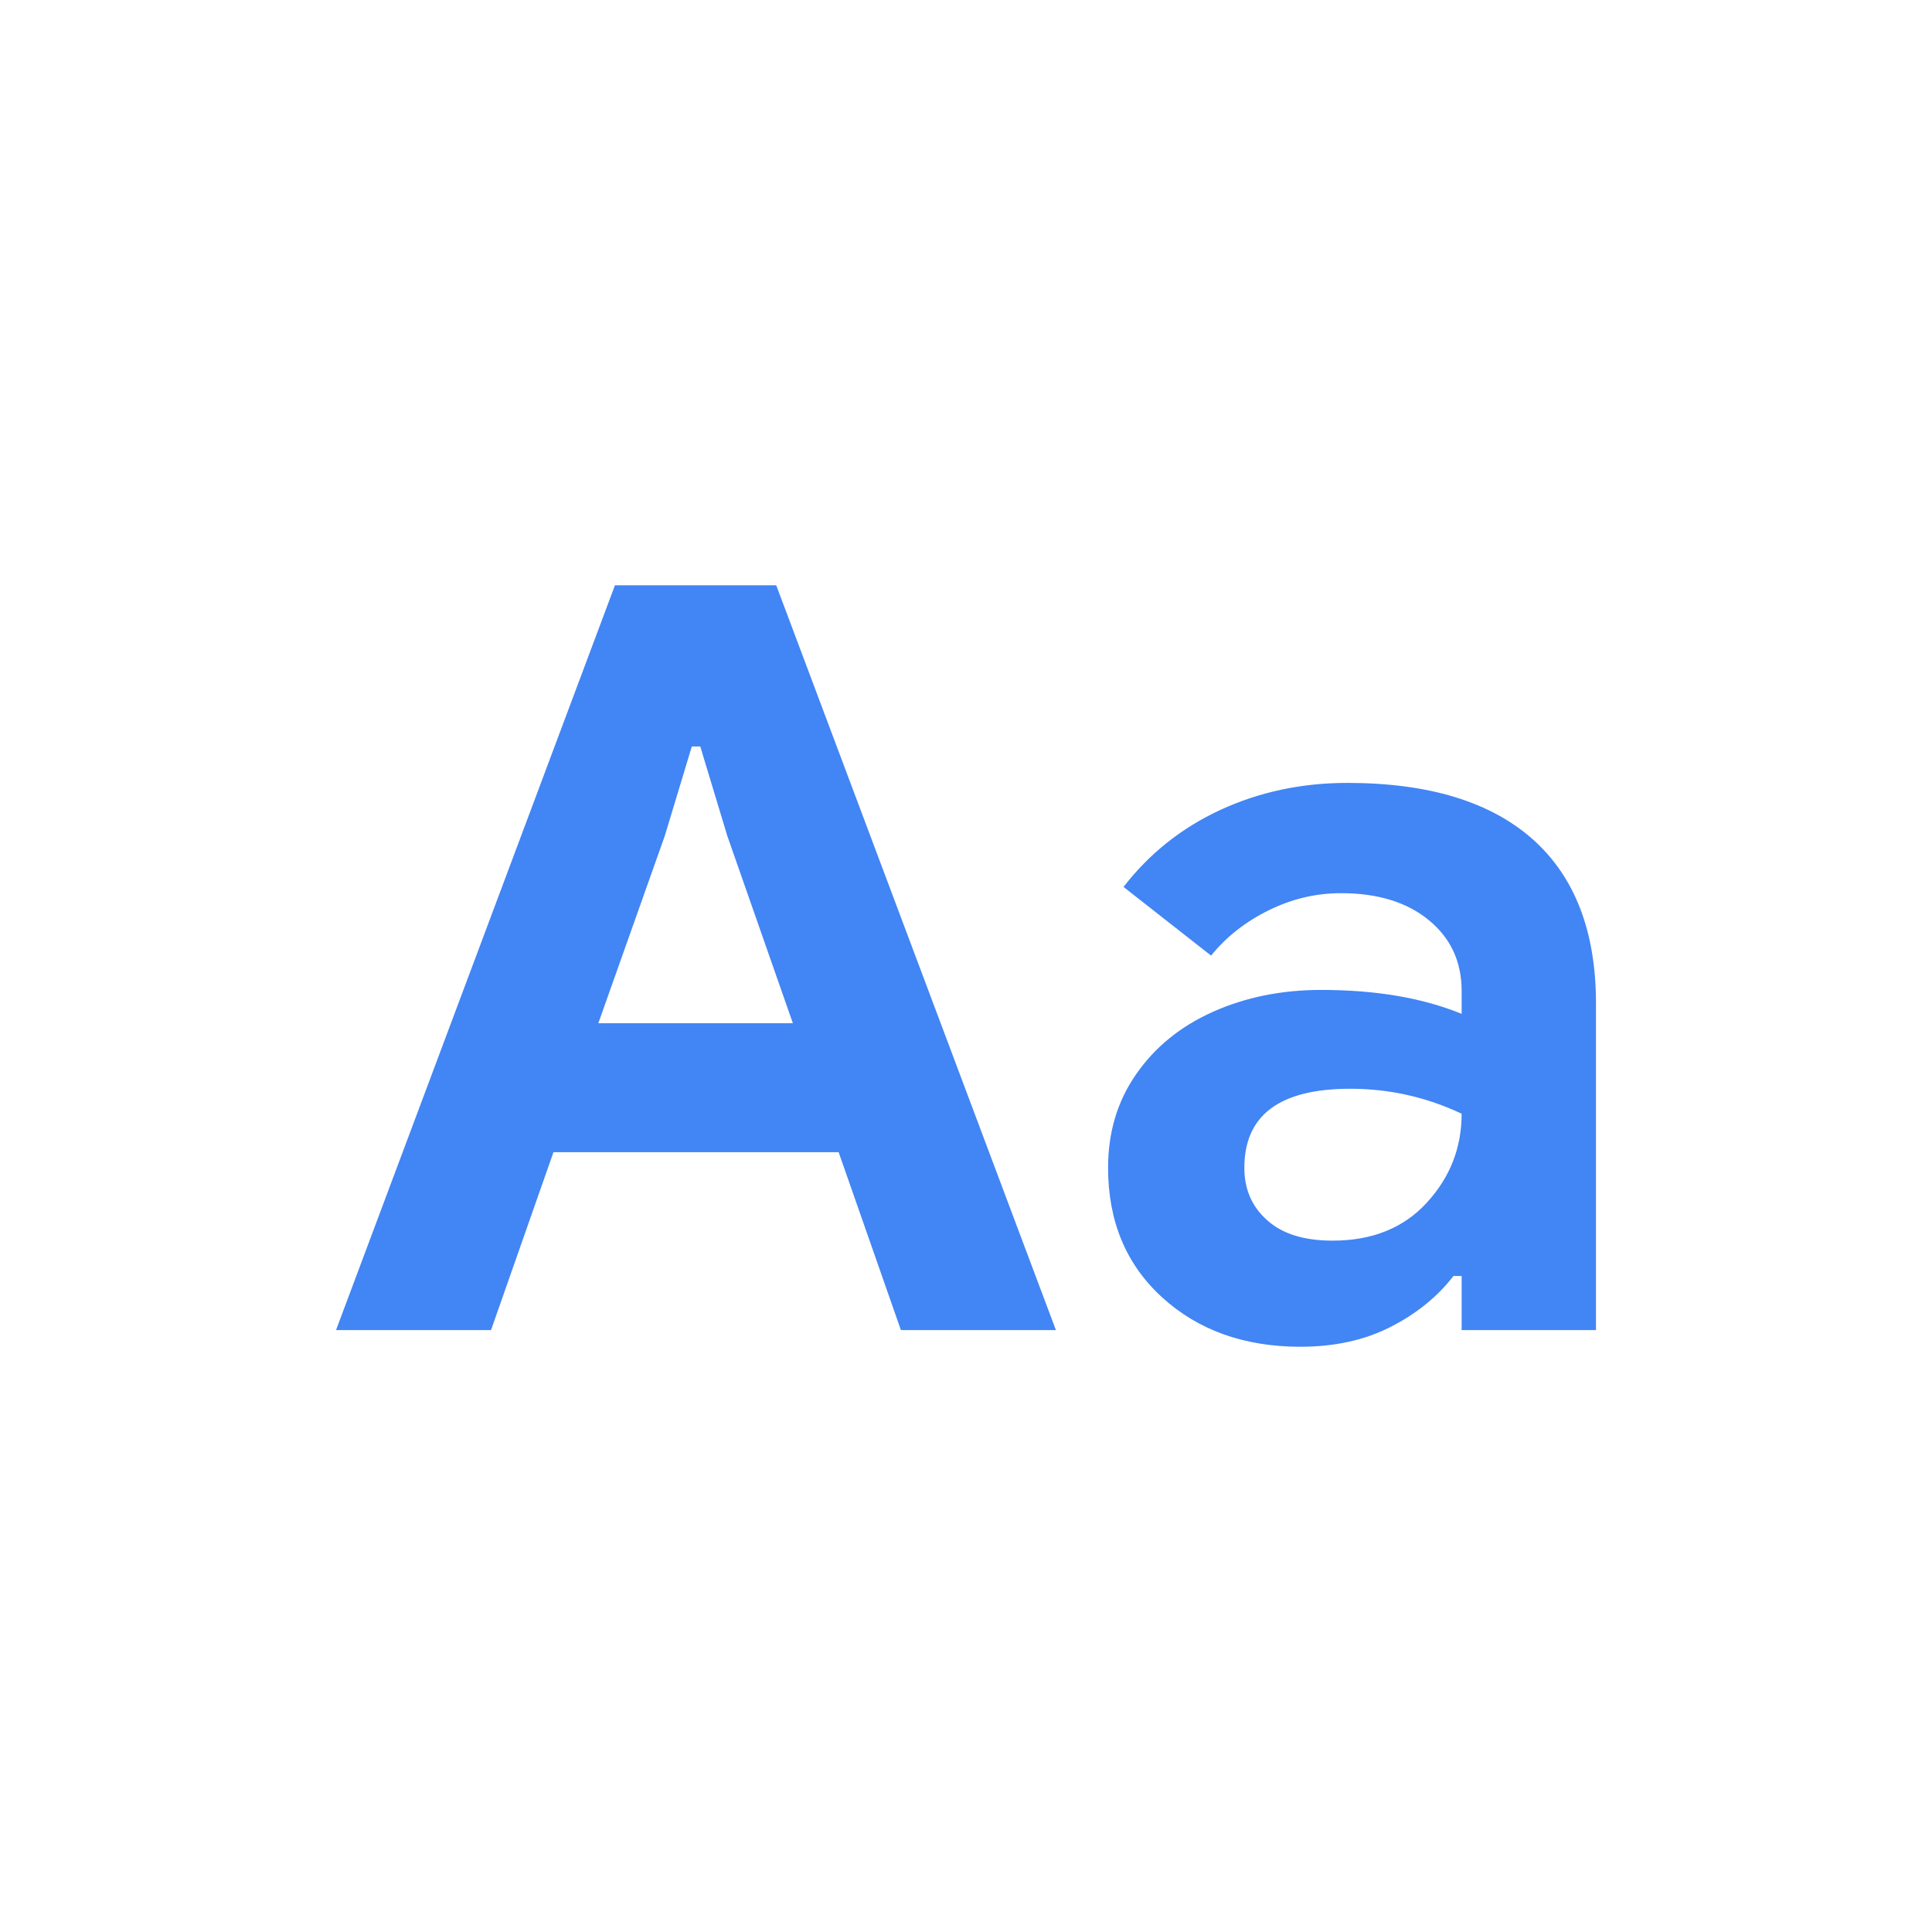
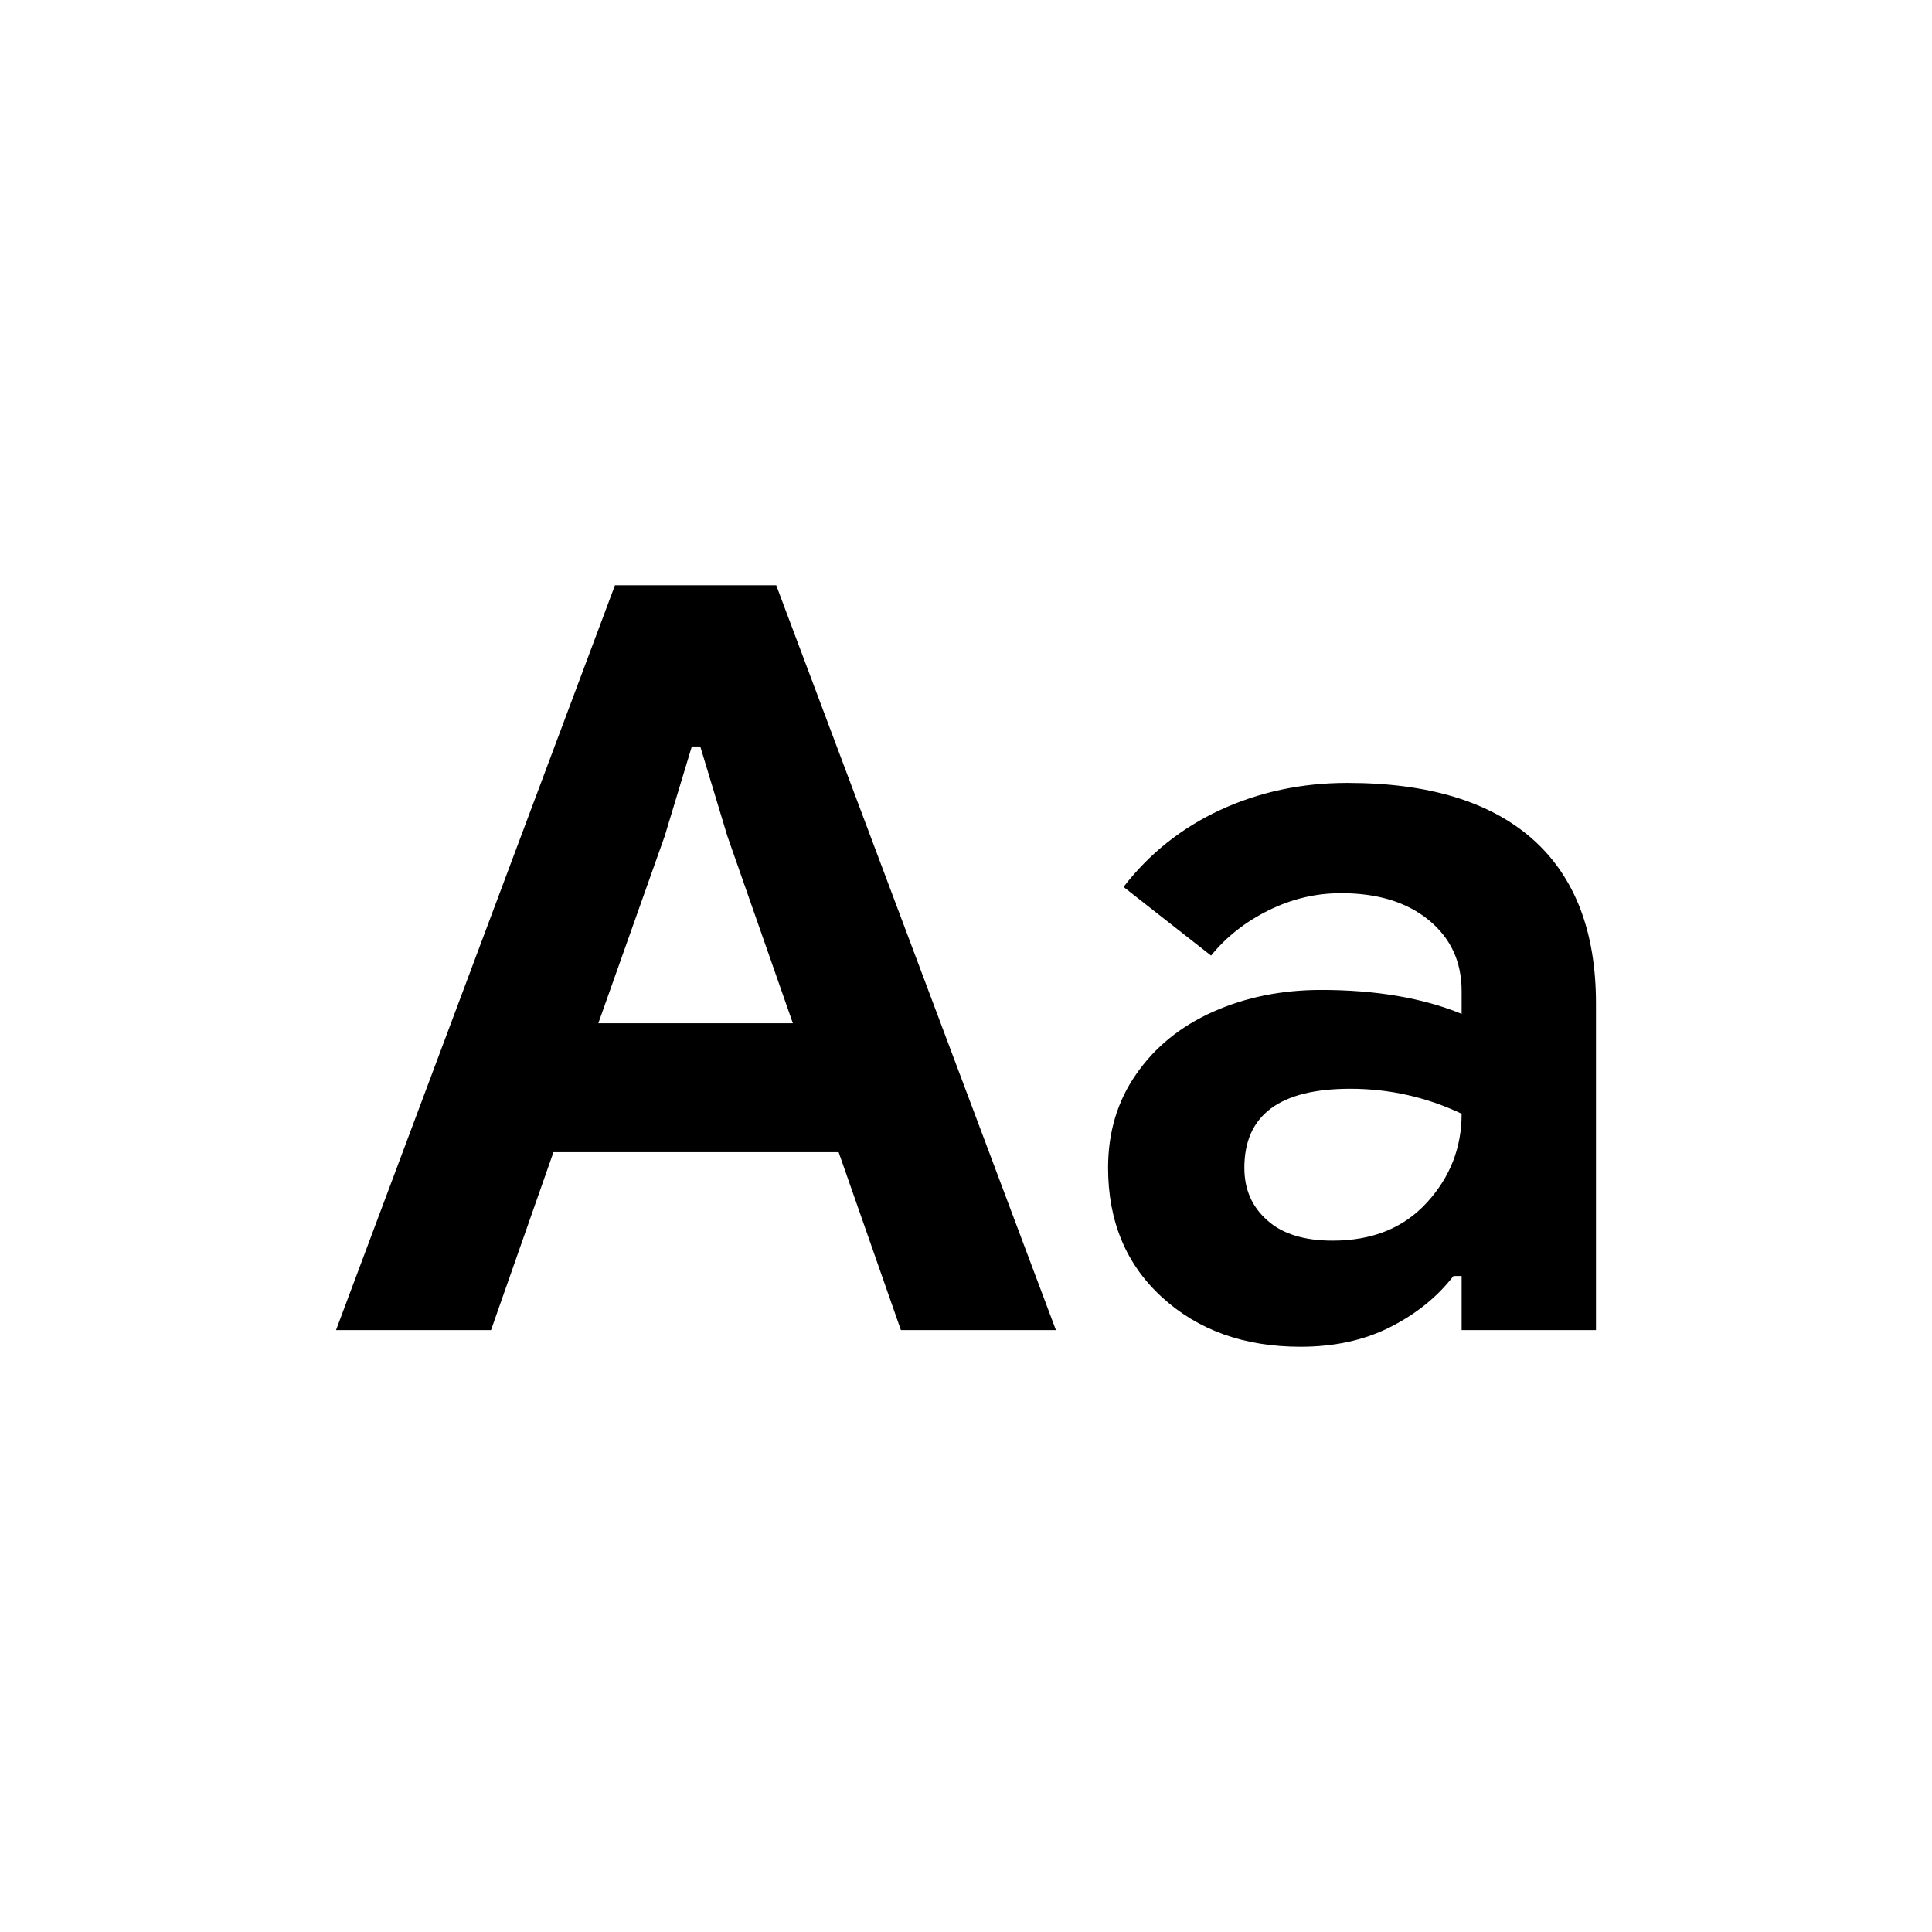
<svg xmlns="http://www.w3.org/2000/svg" width="16px" height="16px" viewBox="1.5 1.5 13 13" version="1.1">
  <g id="type-icon-string" stroke="none" stroke-width="1" fill="none" fill-rule="evenodd">
-     <path d="M4.804,10.45 L5.224,9.253 L7.143,9.253 L7.562,10.45 L8.605,10.45 L6.723,5.438 L5.638,5.438 L3.761,10.45 L4.804,10.45 Z M6.835,8.385 L5.526,8.385 L5.973,7.125 L6.155,6.523 L6.212,6.523 L6.394,7.125 L6.835,8.385 Z M10.251,10.562 C10.479,10.562 10.681,10.518 10.856,10.429 C11.031,10.34 11.172,10.226 11.28,10.086 L11.28,10.086 L11.335,10.086 L11.335,10.45 L12.239,10.45 L12.239,8.252 C12.239,7.767 12.096,7.398 11.812,7.146 C11.527,6.894 11.111,6.768 10.566,6.768 C10.258,6.768 9.973,6.829 9.711,6.95 C9.45,7.071 9.233,7.244 9.06,7.468 L9.06,7.468 L9.649,7.93 C9.751,7.804 9.881,7.702 10.037,7.625 C10.193,7.548 10.355,7.51 10.524,7.51 C10.771,7.51 10.968,7.571 11.115,7.692 C11.262,7.813 11.335,7.972 11.335,8.168 L11.335,8.168 L11.335,8.322 C11.074,8.215 10.759,8.161 10.39,8.161 C10.124,8.161 9.882,8.21 9.662,8.308 C9.443,8.406 9.271,8.546 9.145,8.728 C9.018,8.91 8.956,9.12 8.956,9.358 C8.956,9.717 9.077,10.008 9.319,10.229 C9.562,10.451 9.873,10.562 10.251,10.562 Z M10.467,9.848 C10.276,9.848 10.129,9.803 10.027,9.711 C9.924,9.62 9.873,9.503 9.873,9.358 C9.873,9.003 10.111,8.826 10.586,8.826 C10.848,8.826 11.098,8.882 11.335,8.994 C11.335,9.223 11.257,9.422 11.101,9.592 C10.945,9.763 10.733,9.848 10.467,9.848 Z" id="Aa-Copy" fill="#4285f4" fill-rule="nonzero" />
+     <path d="M4.804,10.45 L5.224,9.253 L7.143,9.253 L7.562,10.45 L8.605,10.45 L6.723,5.438 L5.638,5.438 L3.761,10.45 L4.804,10.45 Z M6.835,8.385 L5.526,8.385 L5.973,7.125 L6.155,6.523 L6.212,6.523 L6.394,7.125 L6.835,8.385 Z M10.251,10.562 C10.479,10.562 10.681,10.518 10.856,10.429 C11.031,10.34 11.172,10.226 11.28,10.086 L11.28,10.086 L11.335,10.086 L11.335,10.45 L12.239,10.45 L12.239,8.252 C12.239,7.767 12.096,7.398 11.812,7.146 C11.527,6.894 11.111,6.768 10.566,6.768 C10.258,6.768 9.973,6.829 9.711,6.95 C9.45,7.071 9.233,7.244 9.06,7.468 L9.06,7.468 L9.649,7.93 C9.751,7.804 9.881,7.702 10.037,7.625 C10.193,7.548 10.355,7.51 10.524,7.51 C10.771,7.51 10.968,7.571 11.115,7.692 C11.262,7.813 11.335,7.972 11.335,8.168 L11.335,8.168 L11.335,8.322 C11.074,8.215 10.759,8.161 10.39,8.161 C10.124,8.161 9.882,8.21 9.662,8.308 C9.443,8.406 9.271,8.546 9.145,8.728 C9.018,8.91 8.956,9.12 8.956,9.358 C8.956,9.717 9.077,10.008 9.319,10.229 C9.562,10.451 9.873,10.562 10.251,10.562 Z M10.467,9.848 C10.276,9.848 10.129,9.803 10.027,9.711 C9.924,9.62 9.873,9.503 9.873,9.358 C9.873,9.003 10.111,8.826 10.586,8.826 C10.848,8.826 11.098,8.882 11.335,8.994 C11.335,9.223 11.257,9.422 11.101,9.592 C10.945,9.763 10.733,9.848 10.467,9.848 Z" id="Aa-Copy" fill="currentColor" fill-rule="nonzero" />
  </g>
</svg>
